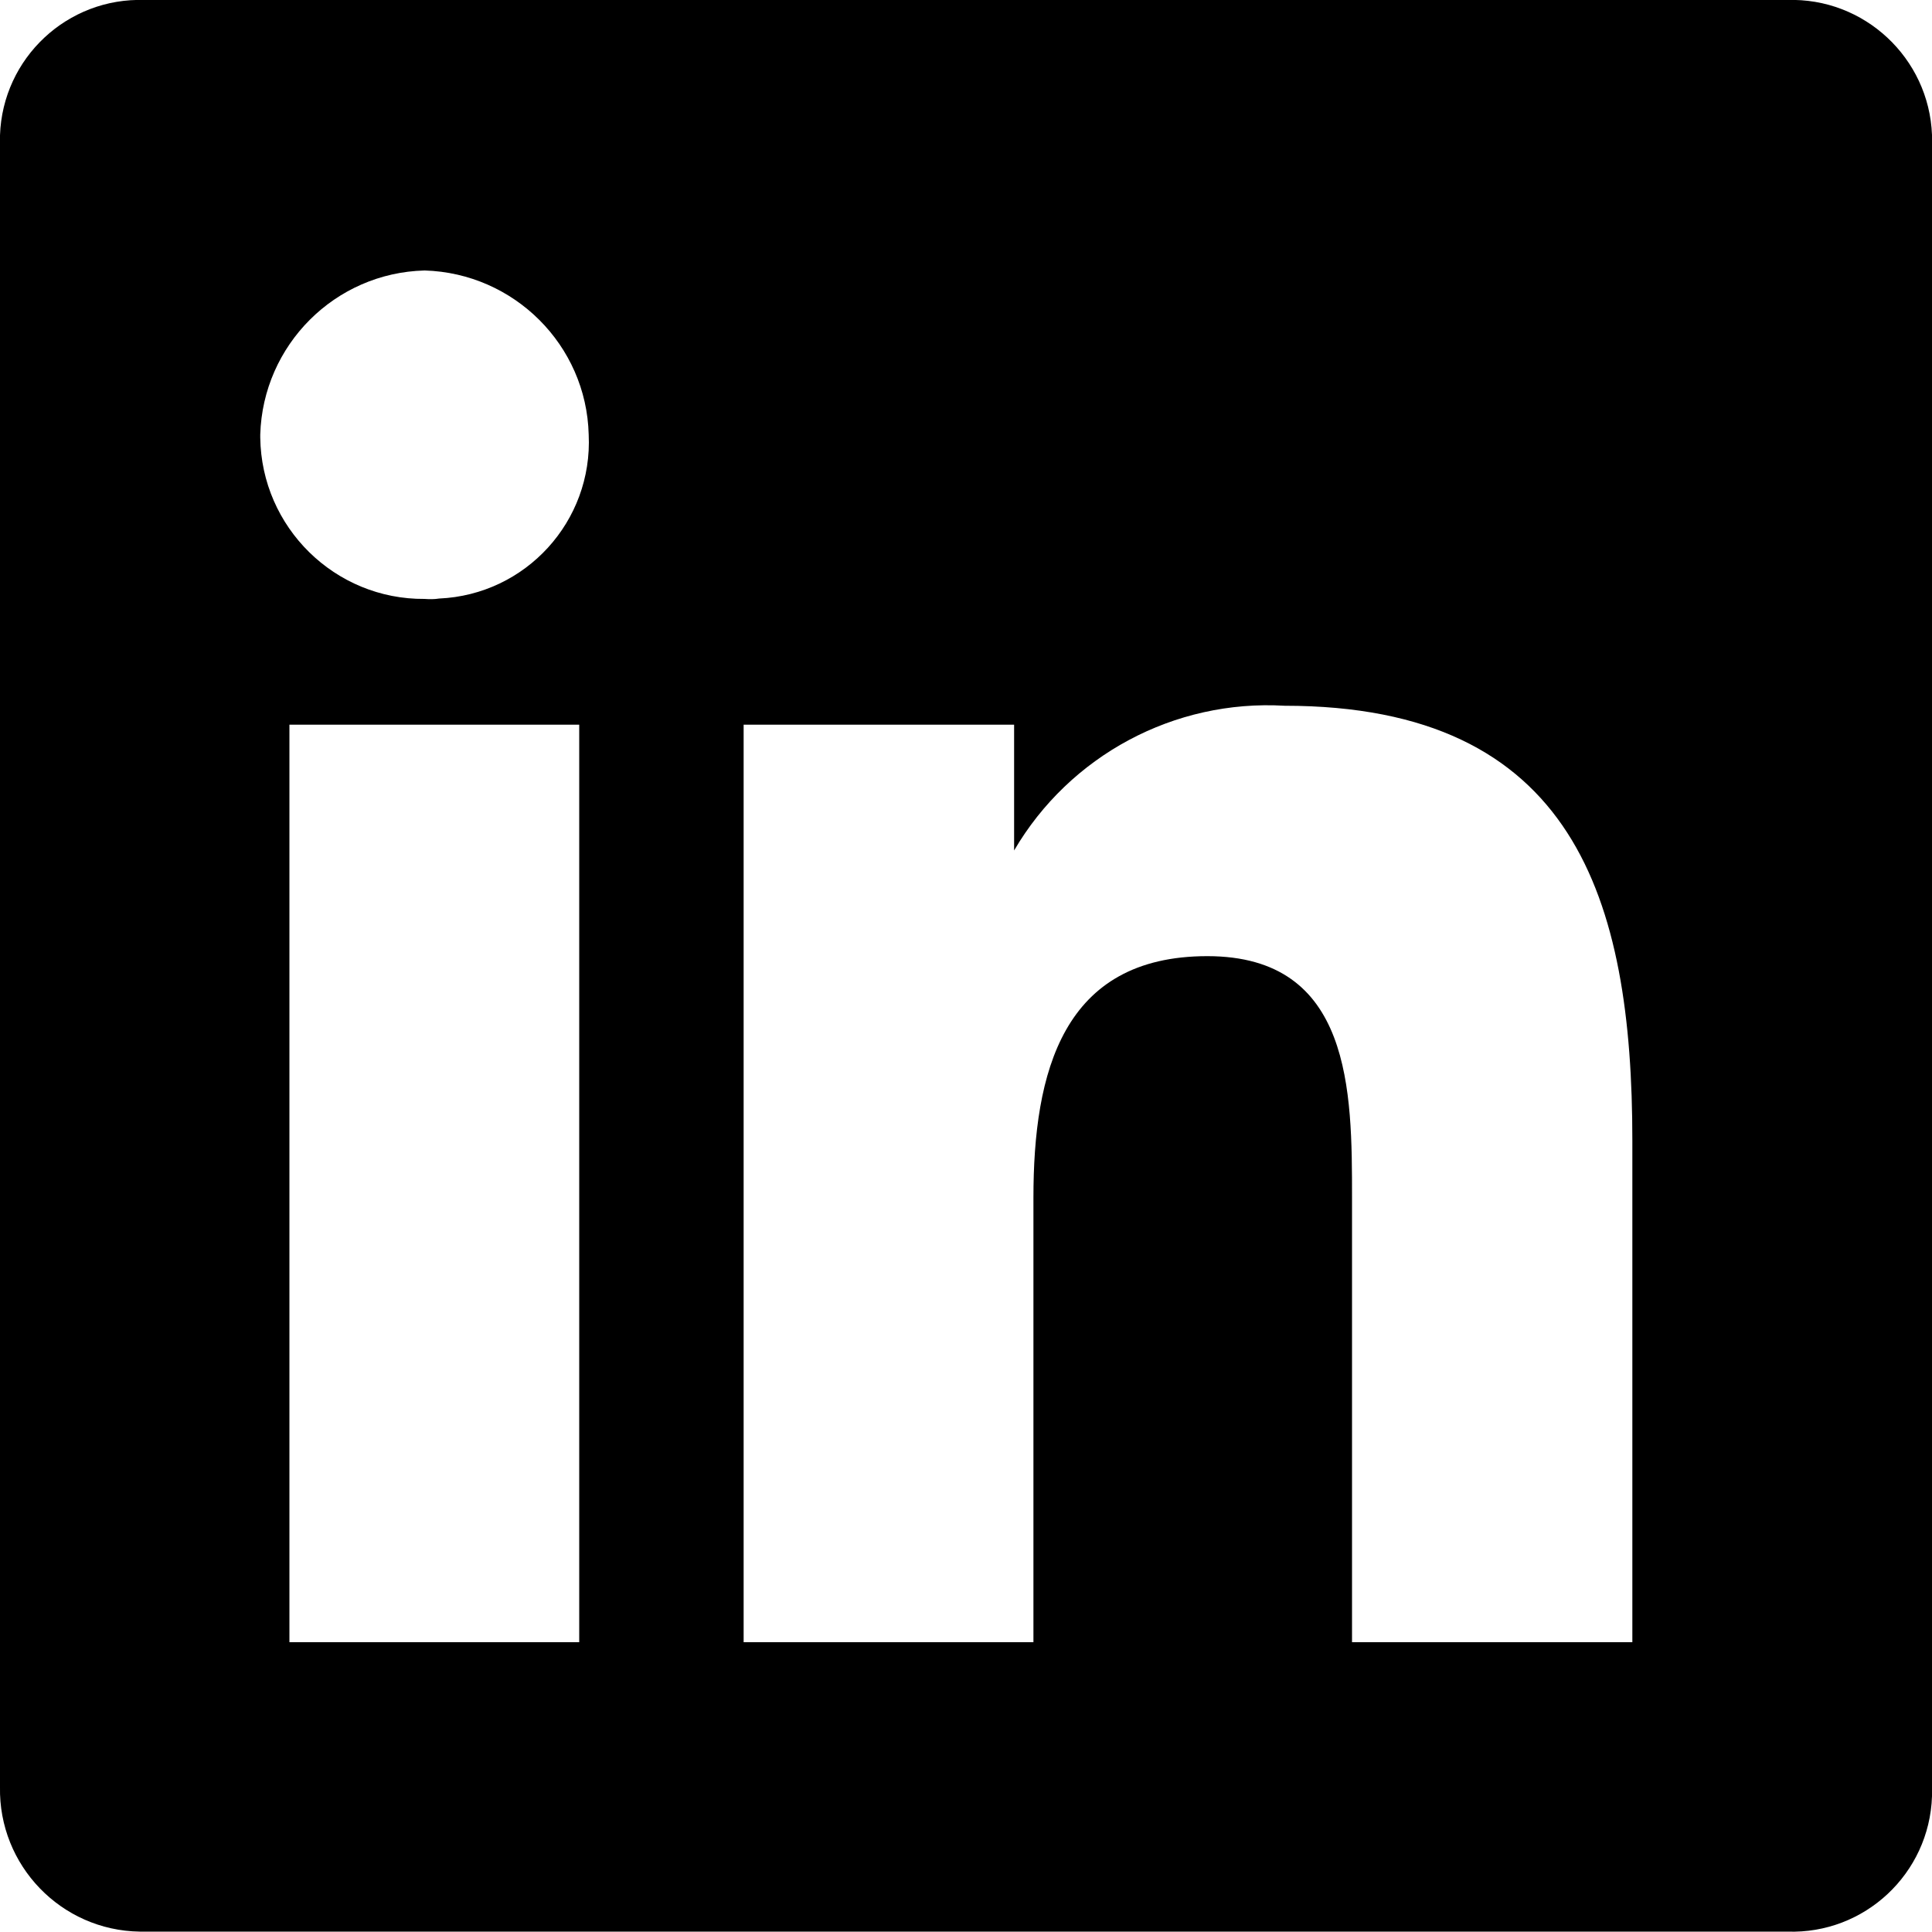
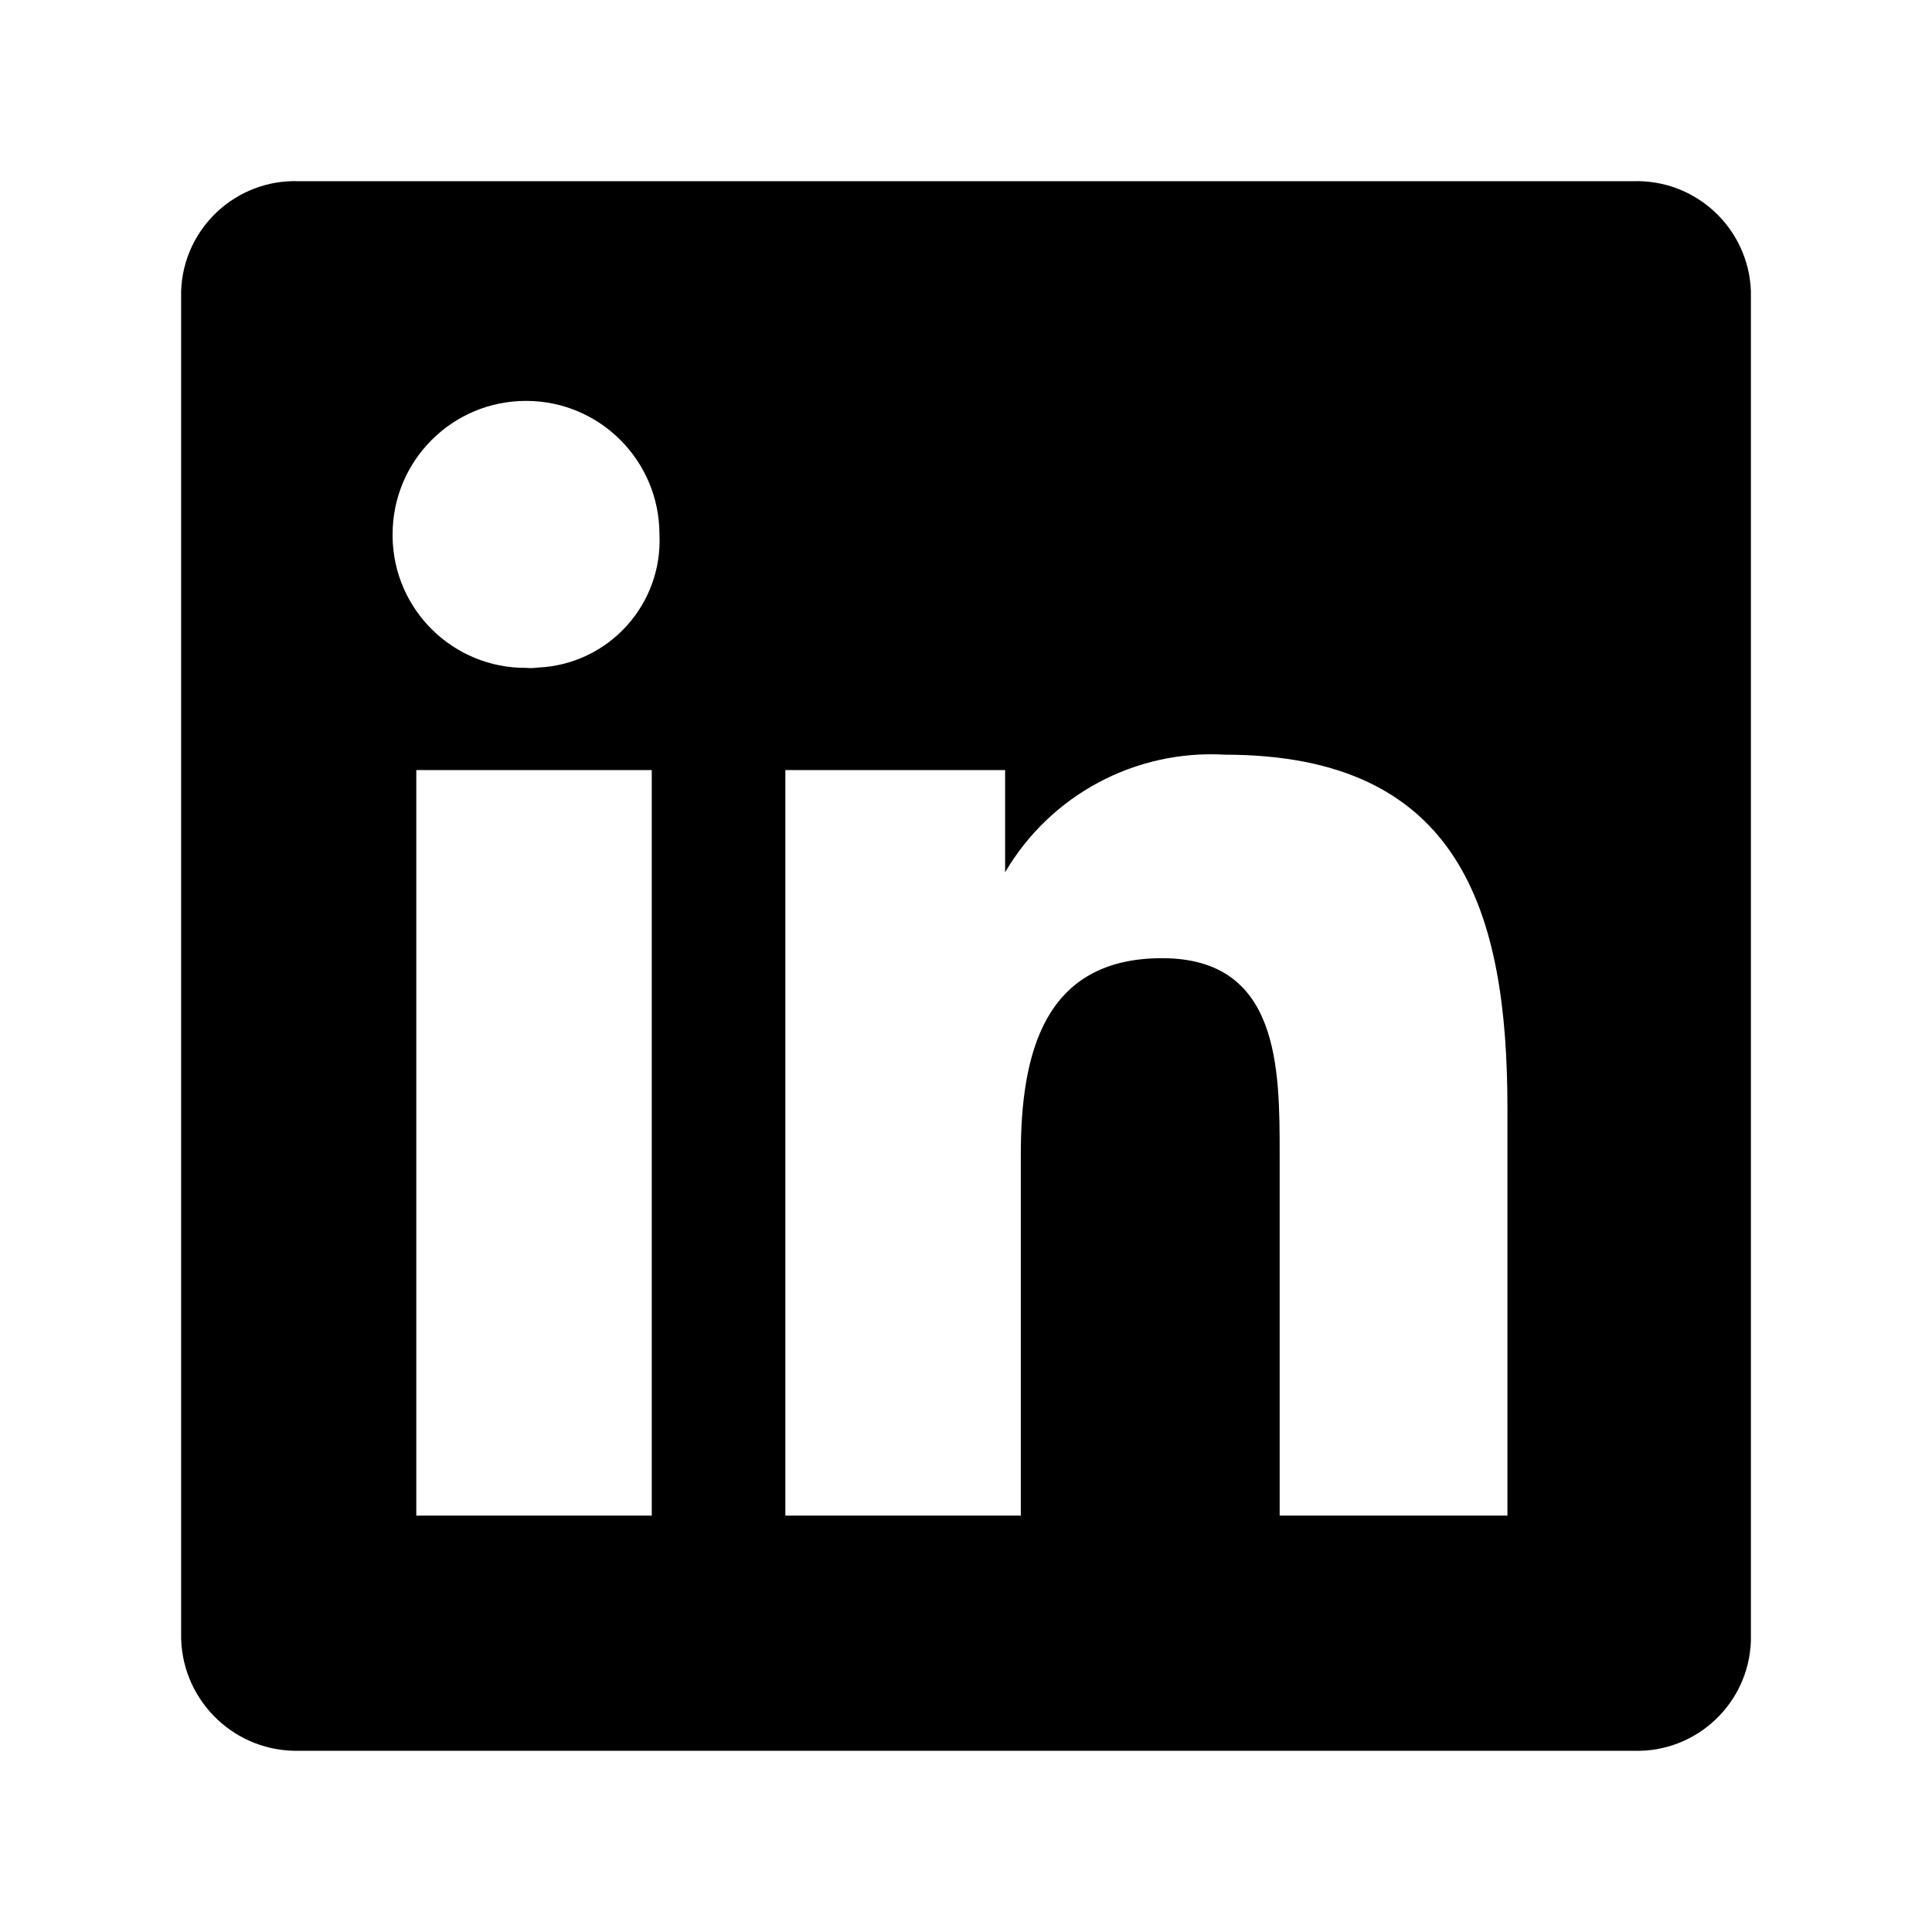
- <svg xmlns="http://www.w3.org/2000/svg" version="1.1" id="Layer_1" x="0px" y="0px" width="510px" height="509.9px" viewBox="51.1 141 510 509.9" enable-background="new 51.1 141 510 509.9" xml:space="preserve">
-   <g transform="translate(950 1130)">
-     <path d="M-427.2-989h-433.5c-20.4-0.7-37.5,15.3-38.2,35.7v436c-0.4,20.7,16.1,37.9,36.9,38.2c0.5,0,0.9,0,1.4,0h433.5   c20.4,0.7,37.5-15.3,38.2-35.7v-438.6C-389.7-973.7-406.8-989.7-427.2-989z M-748.5-555.5h-74v-242.2h76.5v242.2H-748.5z    M-786.8-830.9c-23.7,0.2-43.1-18.9-43.4-42.6c0-0.3,0-0.5,0-0.8c0.7-23.6,19.7-42.7,43.4-43.3c23.6,0.7,42.7,19.7,43.3,43.3   c1.1,22.9-16.6,42.3-39.5,43.3C-784.2-830.8-785.5-830.8-786.8-830.9z M-465.5-555.5H-542v-117.3c0-28.1,0-63.8-38.2-63.8   s-45.9,30.6-45.9,63.8v117.3h-76.5v-242.2h71.4v33.2l0,0c14.7-25.1,42.3-39.9,71.4-38.2c76.5,0,91.8,51,91.8,114.8v132.6h2.5   V-555.5z" />
-   </g>
+ <svg xmlns="http://www.w3.org/2000/svg" viewBox="0 0 160 160">
+   <path d="M135.237,15.006H24.739A9.427,9.427,0,0,0,15,24.107V135.256a9.553,9.553,0,0,0,9.365,9.737h110.9a9.427,9.427,0,0,0,9.737-9.1V24.081A9.461,9.461,0,0,0,135.237,15.006Zm-81.9,110.512H34.476V63.774h19.5v61.744ZM43.576,55.31A10.994,10.994,0,0,1,32.513,44.45v-.2a11.05,11.05,0,0,1,22.1,0A10.537,10.537,0,0,1,44.6,55.283l-.051,0A4.07,4.07,0,0,1,43.576,55.31Zm81.9,70.208h-19.5v-29.9c0-7.164,0-16.265-9.737-16.265s-11.7,7.8-11.7,16.265v29.9h-19.5V63.774h18.2v8.464h0a19.766,19.766,0,0,1,18.2-9.738c19.5,0,23.4,13,23.4,29.266v33.8h.637Z" />
</svg>
